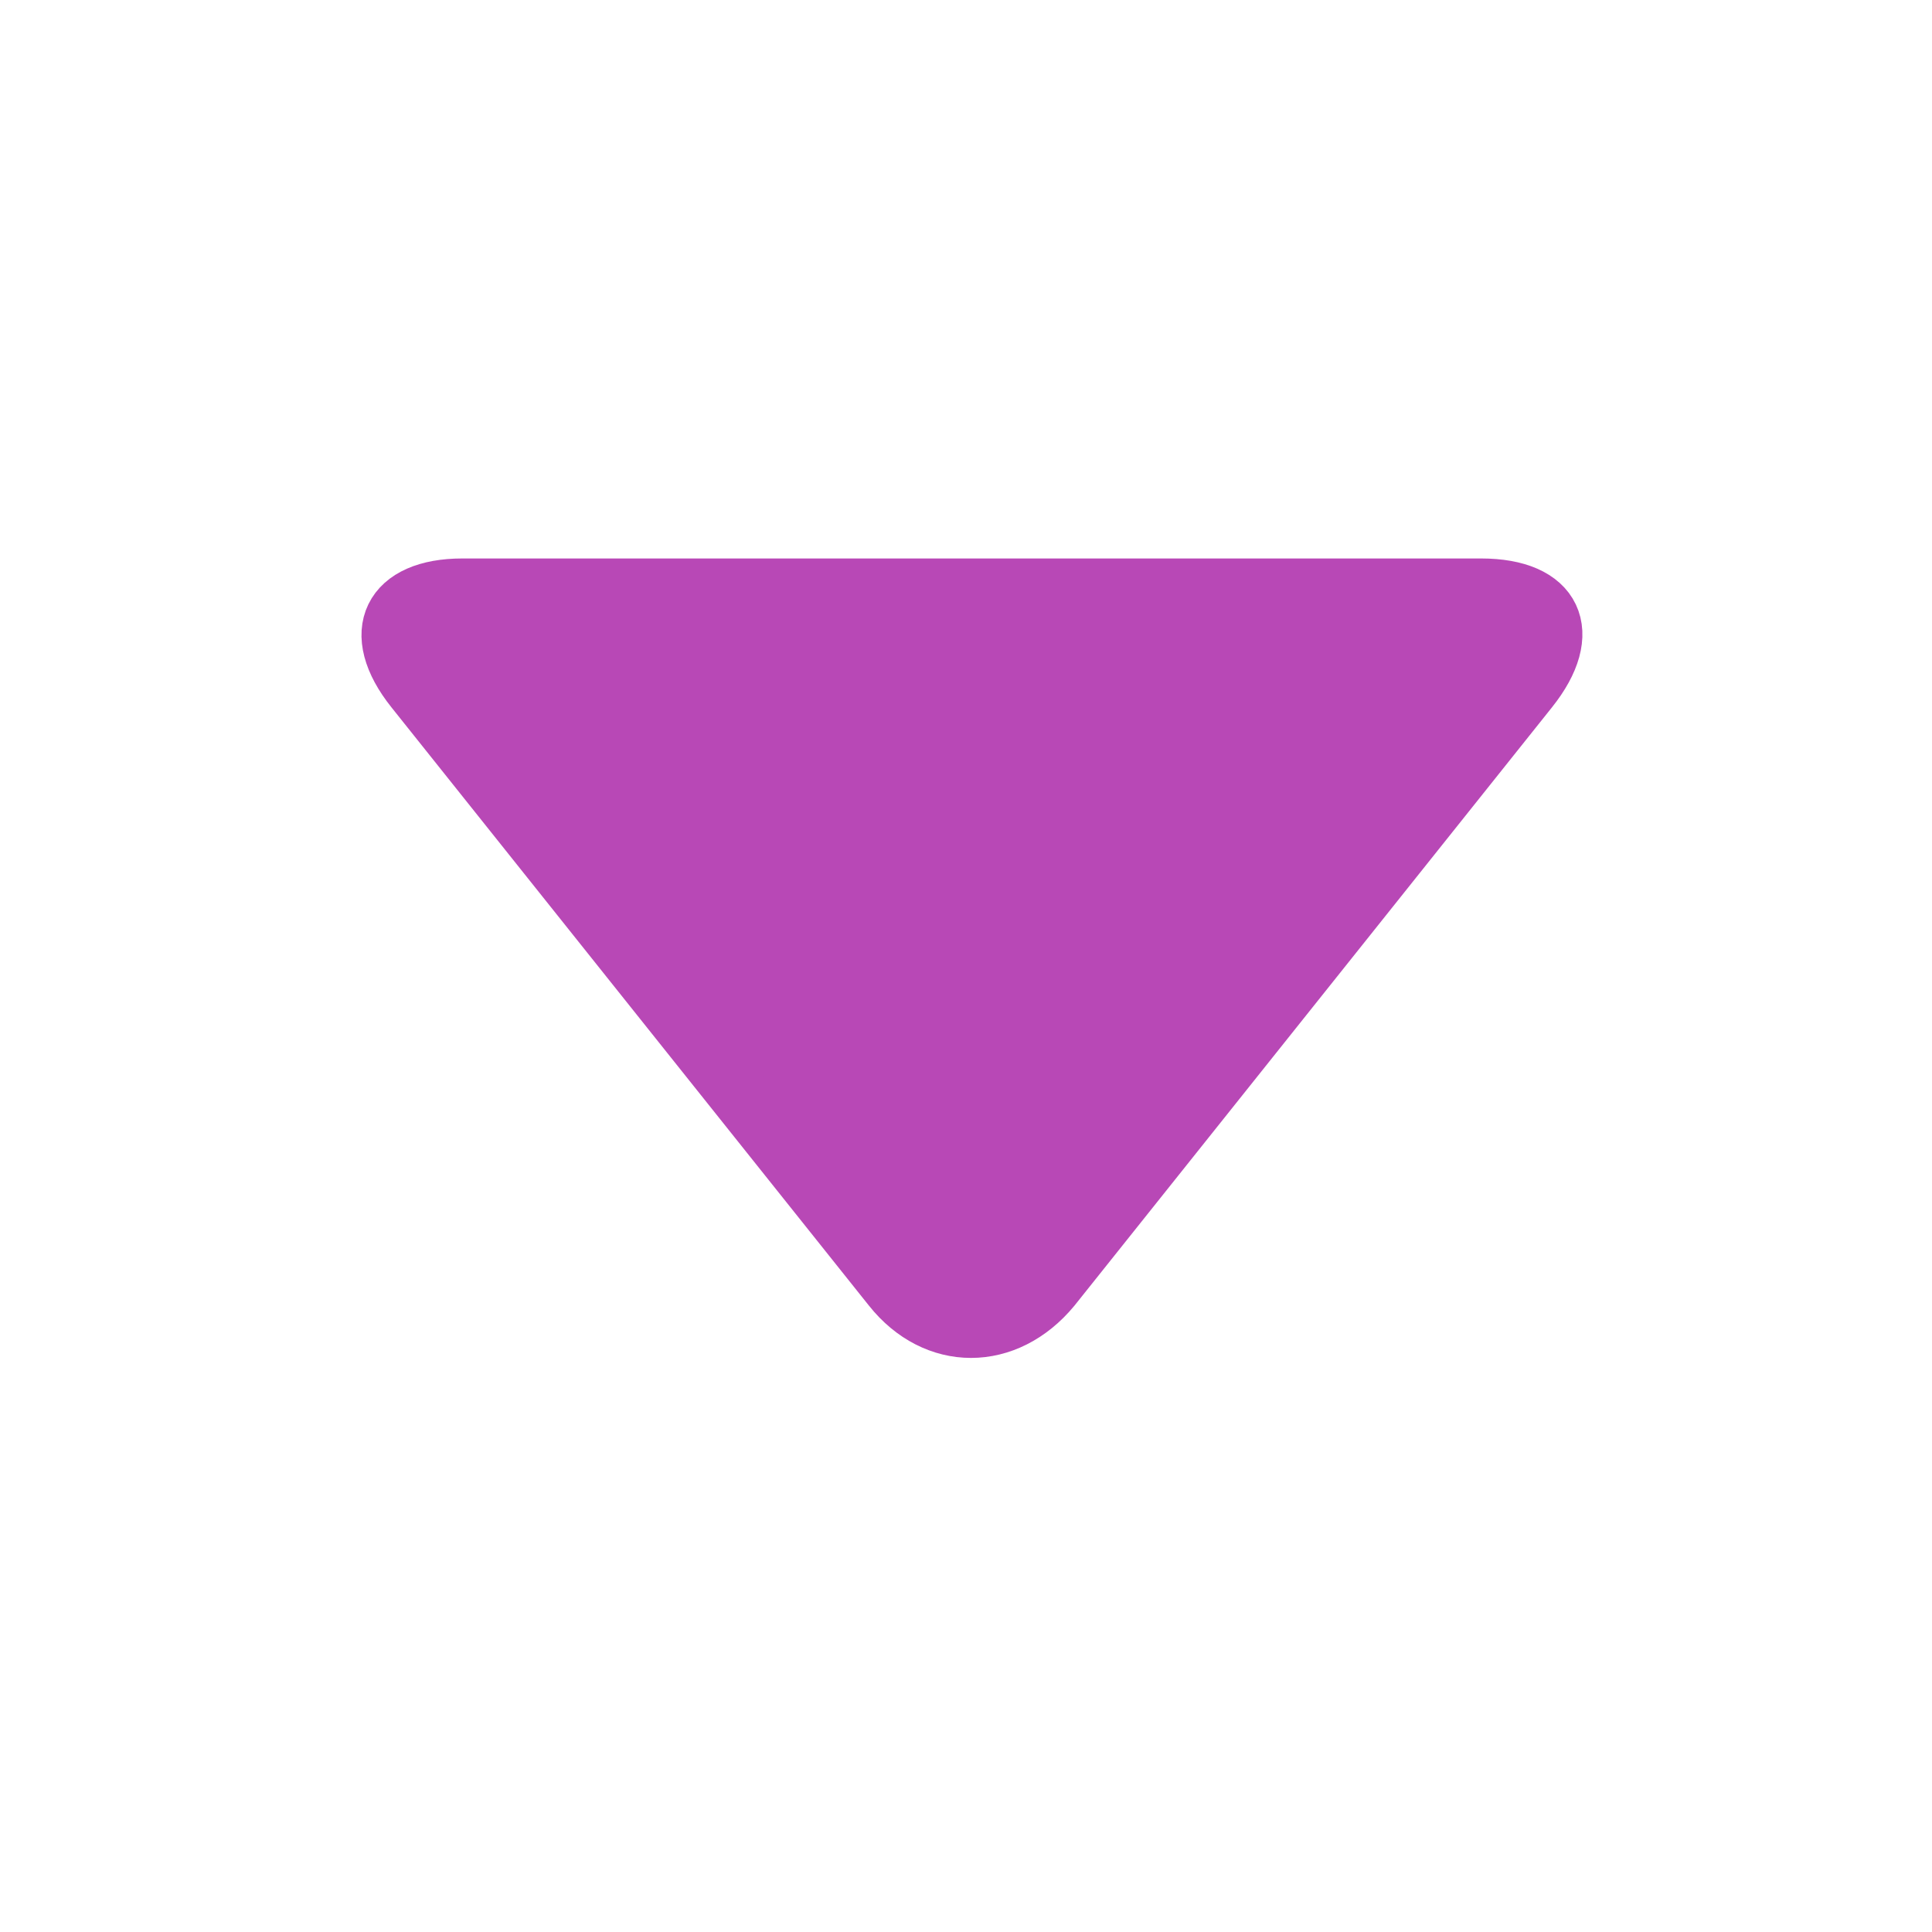
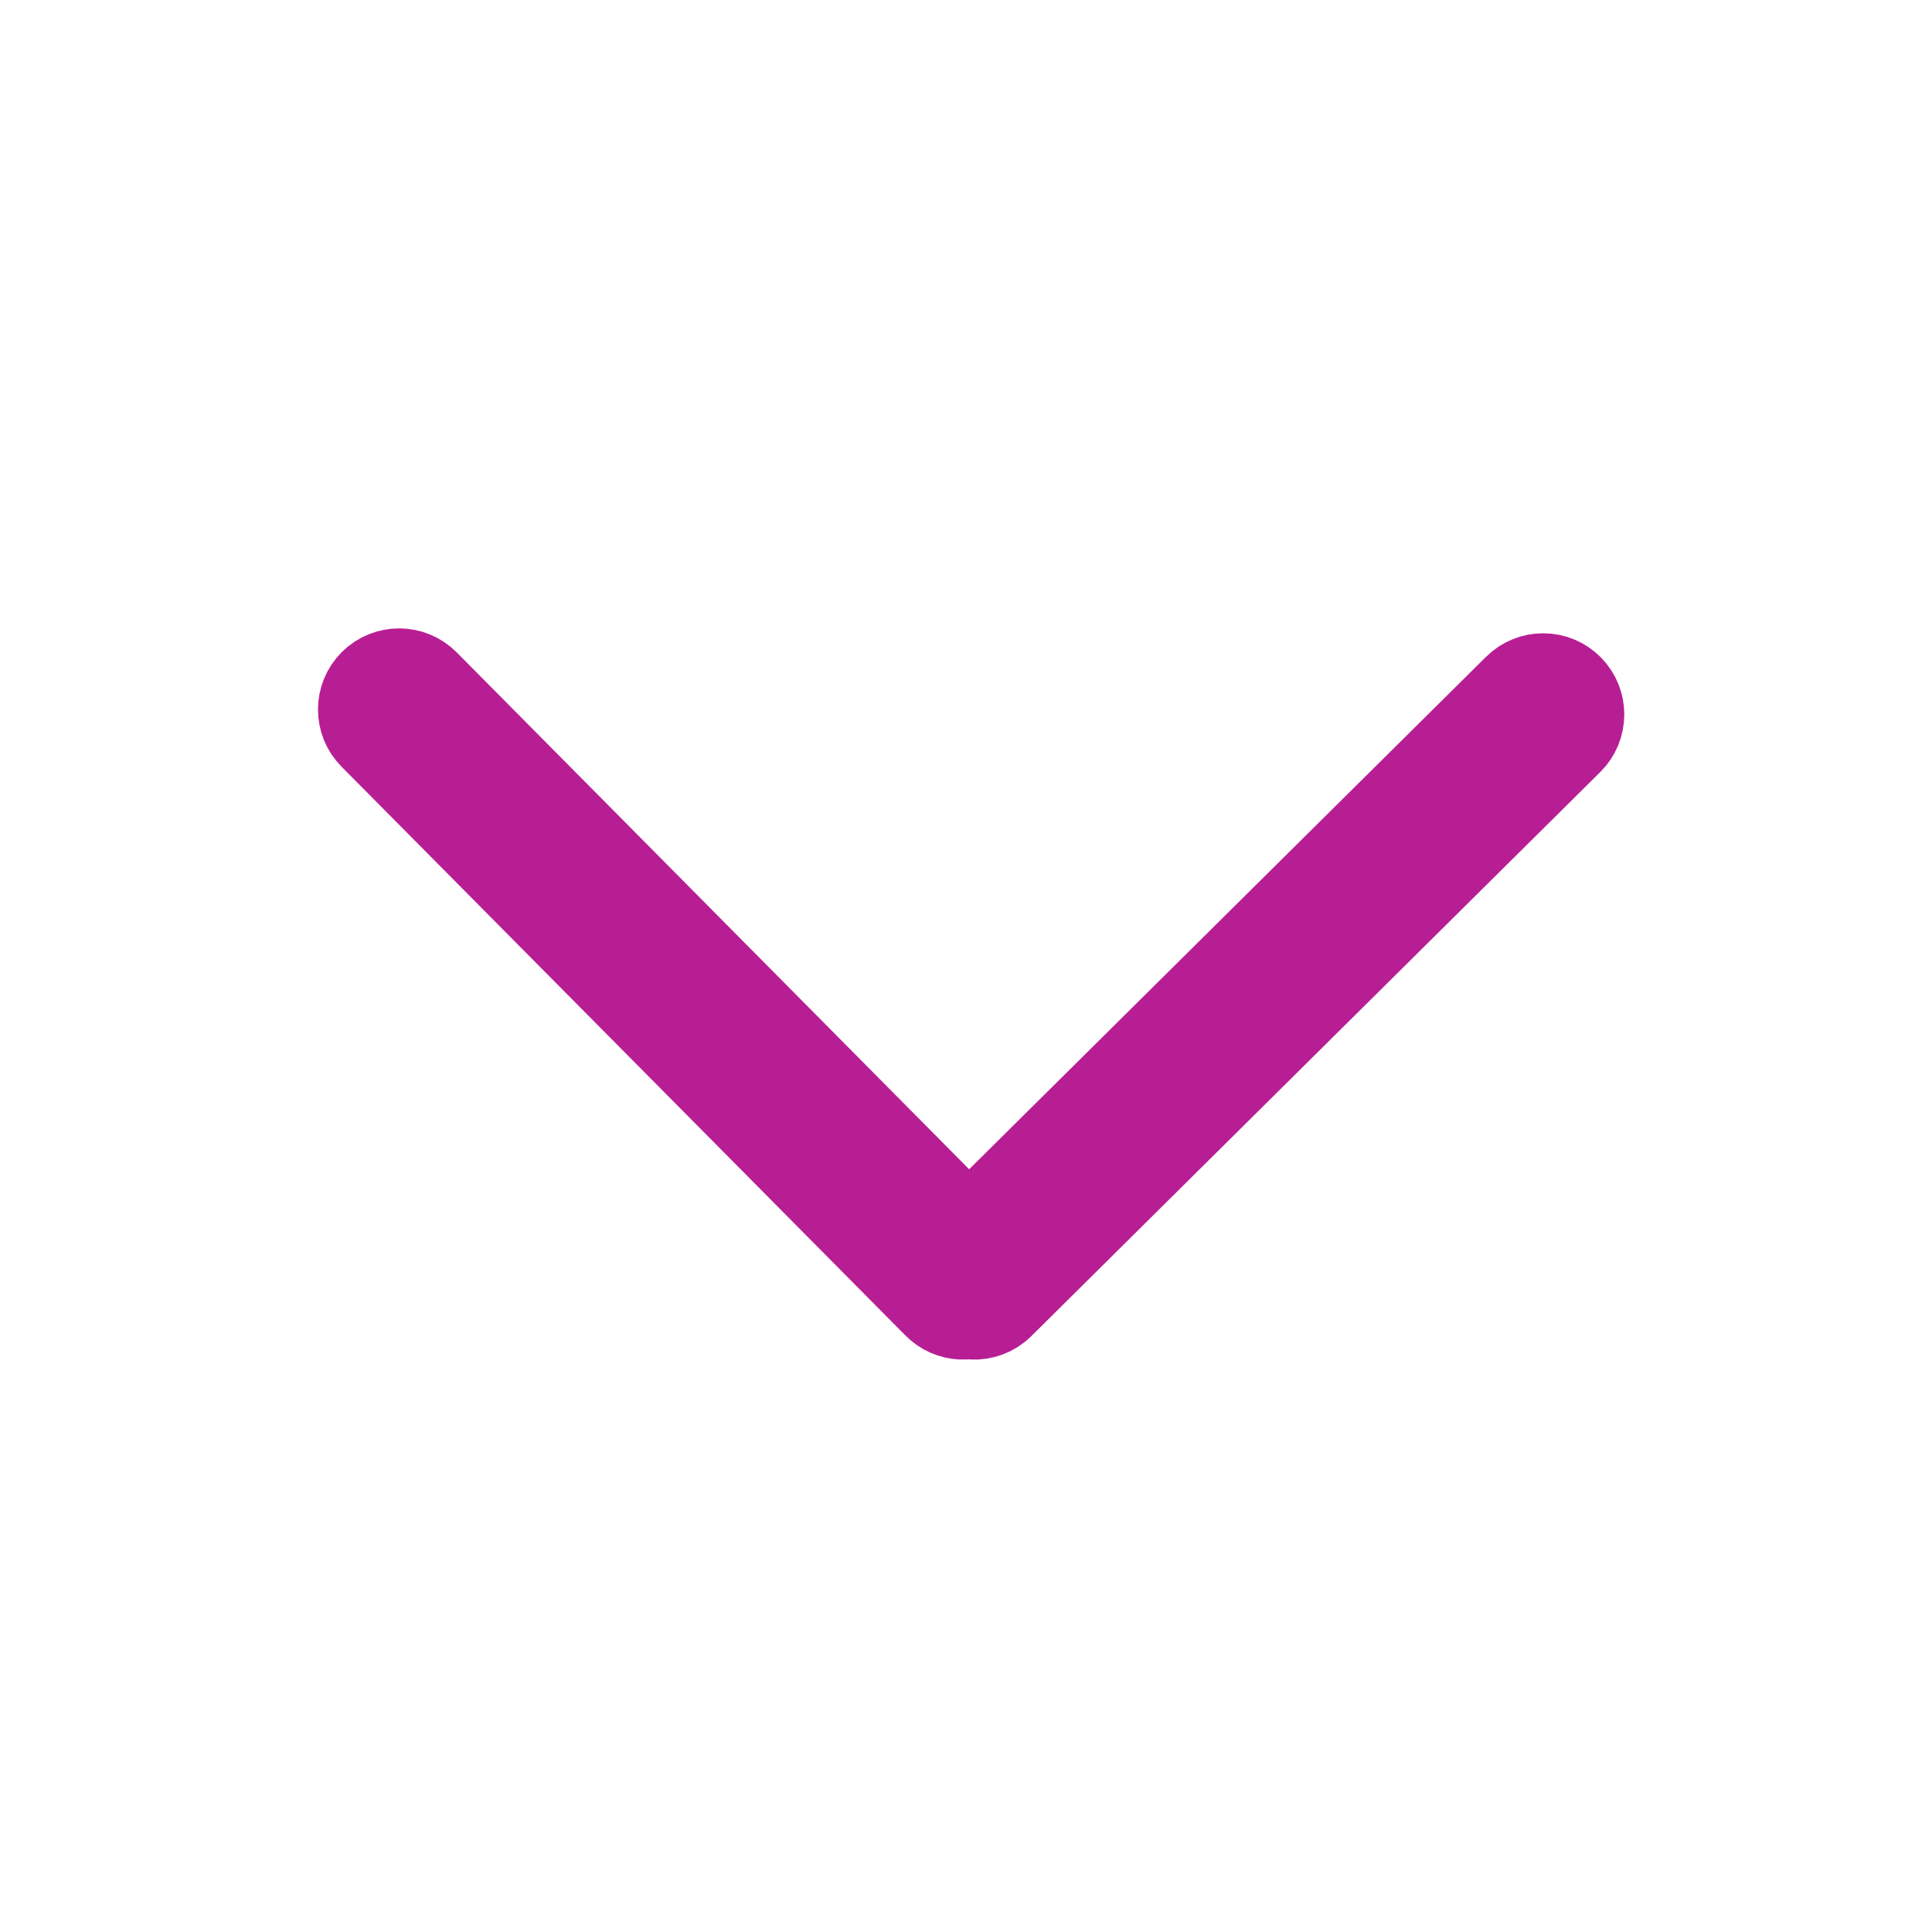
- <svg xmlns="http://www.w3.org/2000/svg" fill="#B848B6" width="800px" height="800px" viewBox="-6.5 0 32 32" version="1.1" stroke="#B848B6">
+ <svg xmlns="http://www.w3.org/2000/svg" fill="#B81E94" version="1.1" id="Layer_1" width="800px" height="800px" viewBox="0 0 100 100" enable-background="new 0 0 100 100" xml:space="preserve" stroke="#B81E94" stroke-width="4.4">
  <g id="SVGRepo_bgCarrier" stroke-width="0" />
  <g id="SVGRepo_tracerCarrier" stroke-linecap="round" stroke-linejoin="round" />
  <g id="SVGRepo_iconCarrier">
-     <path d="M18.813 11.406l-7.906 9.906c-0.75 0.906-1.906 0.906-2.625 0l-7.906-9.906c-0.75-0.938-0.375-1.656 0.781-1.656h16.875c1.188 0 1.531 0.719 0.781 1.656z" />
+     <g>
+       <path d="M78.466,35.559L50.15,63.633L22.078,35.317c-0.777-0.785-2.044-0.789-2.828-0.012s-0.789,2.044-0.012,2.827L48.432,67.58 c0.365,0.368,0.835,0.563,1.312,0.589c0.139,0.008,0.278-0.001,0.415-0.021c0.054,0.008,0.106,0.021,0.16,0.022 c0.544,0.029,1.099-0.162,1.515-0.576l29.447-29.196c0.785-0.777,0.79-2.043,0.012-2.828S79.249,34.781,78.466,35.559z" />
+     </g>
  </g>
</svg>
